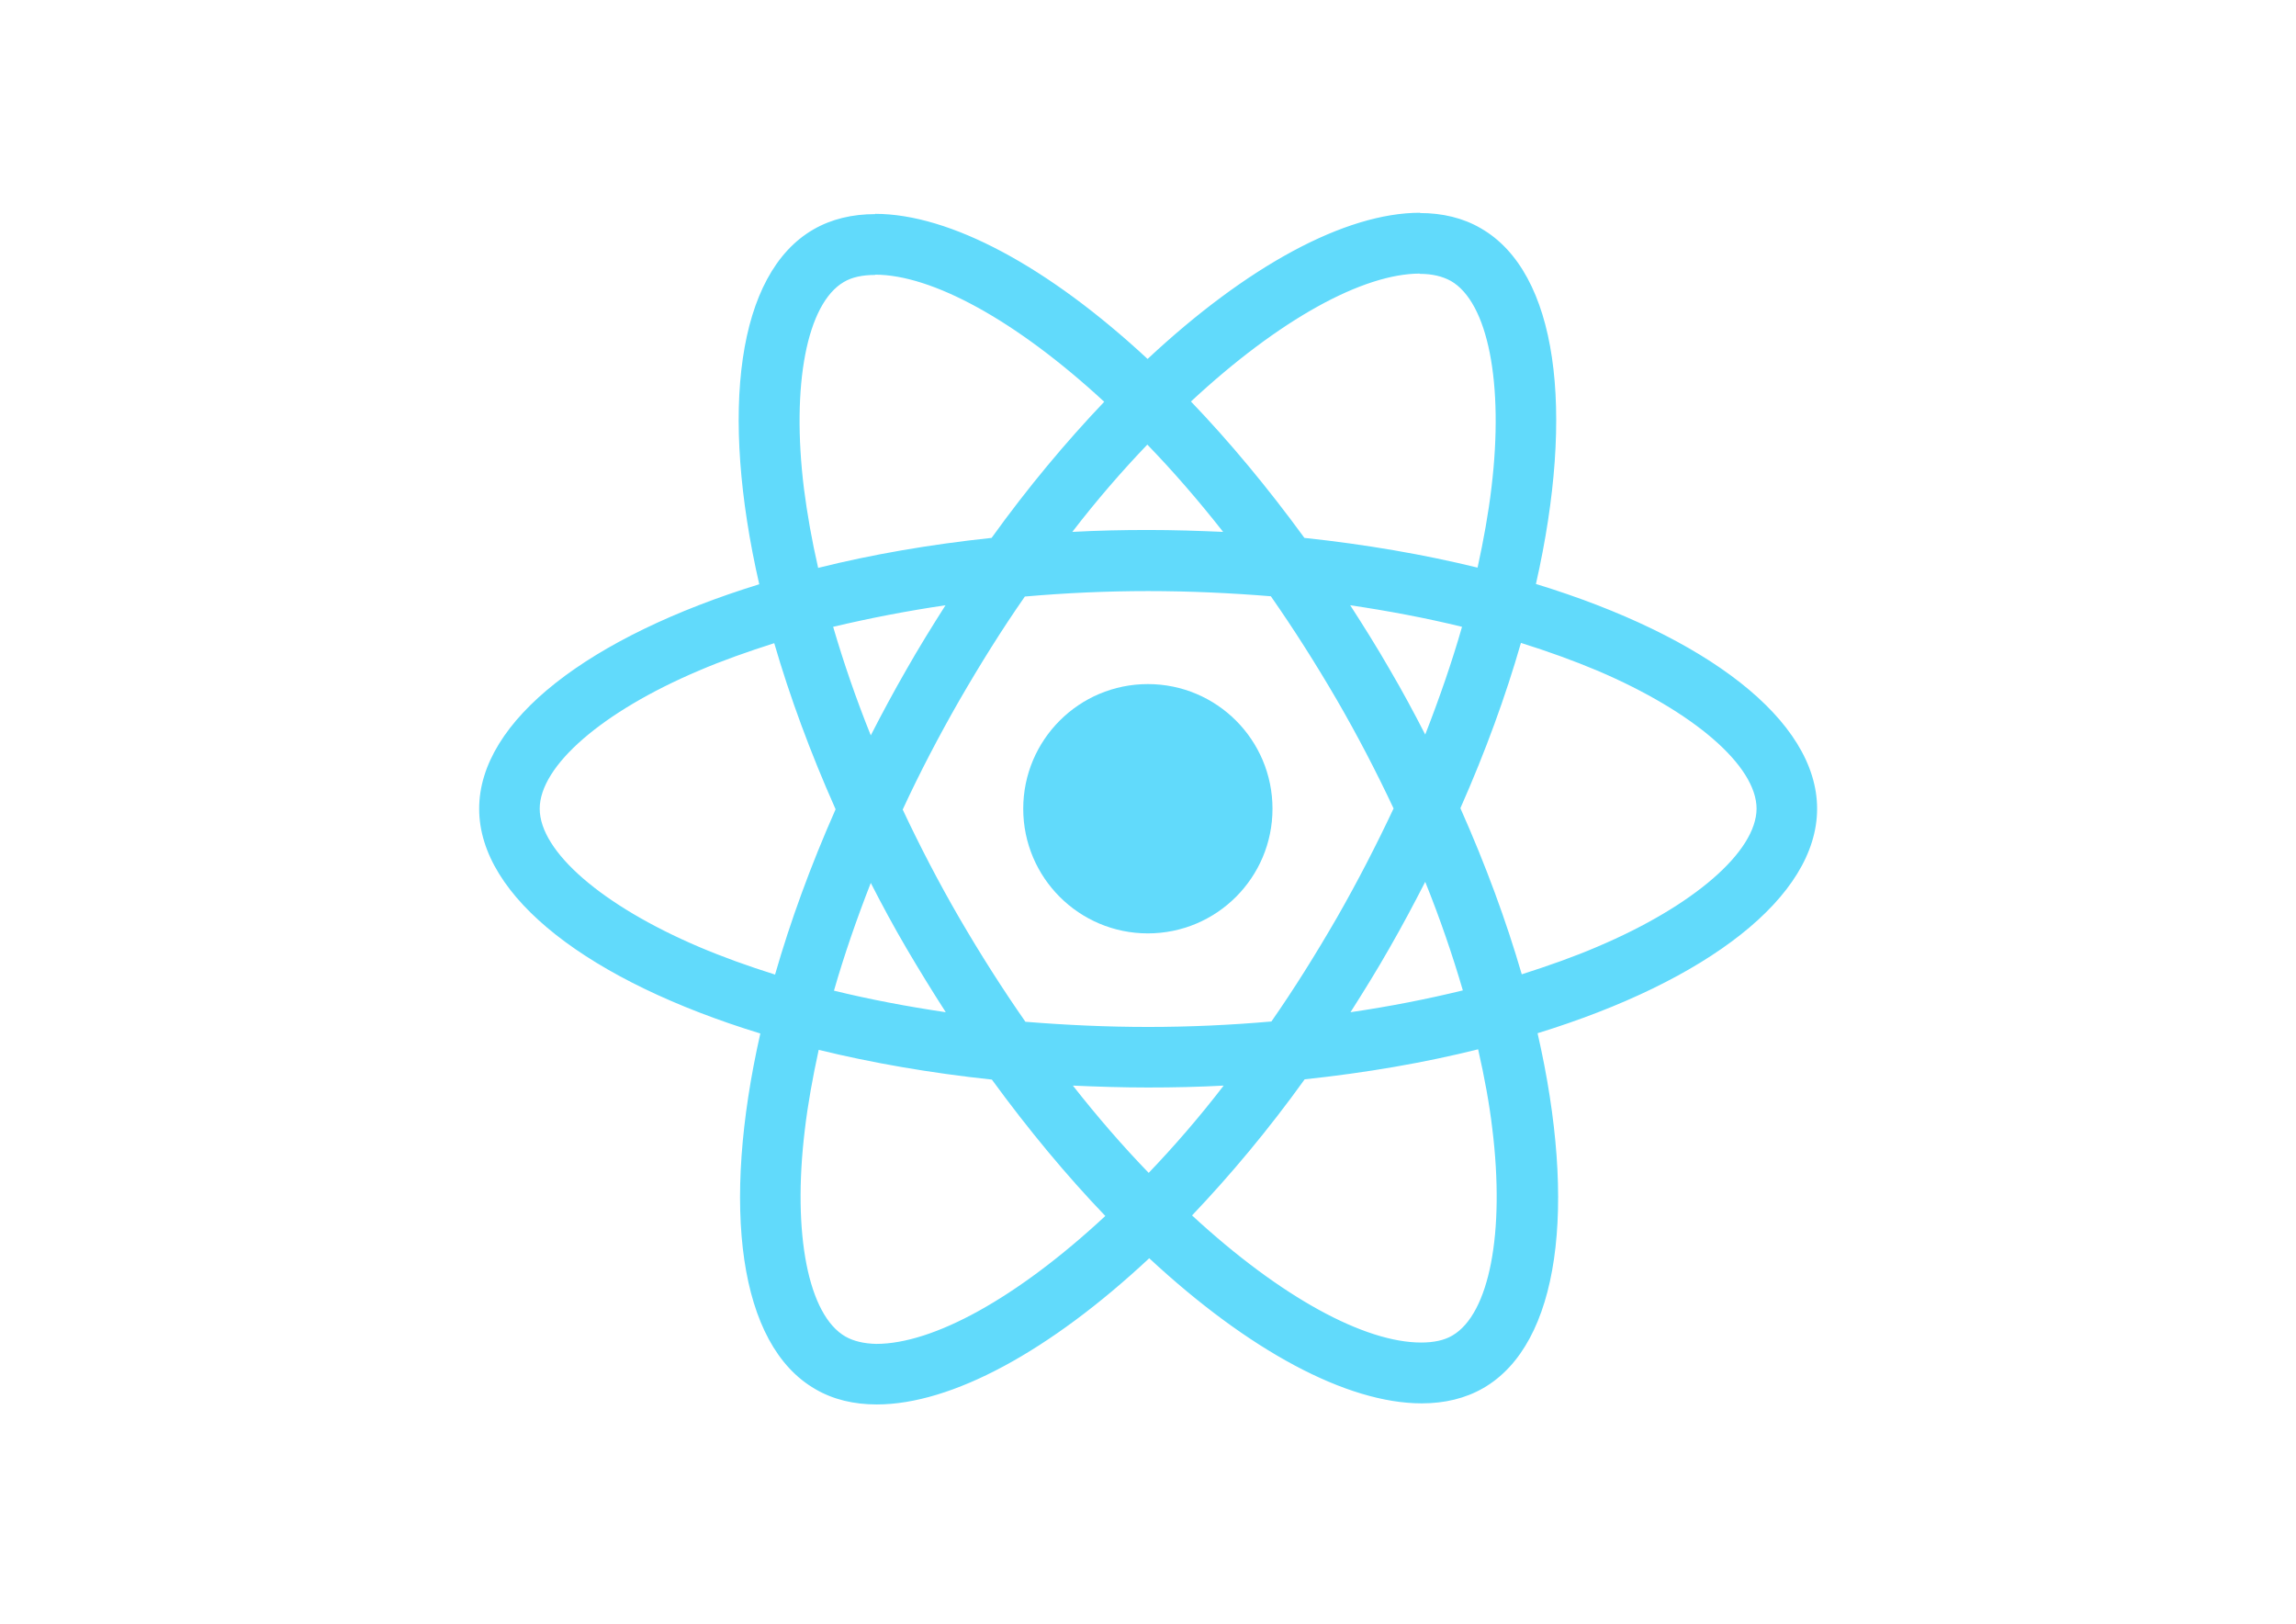
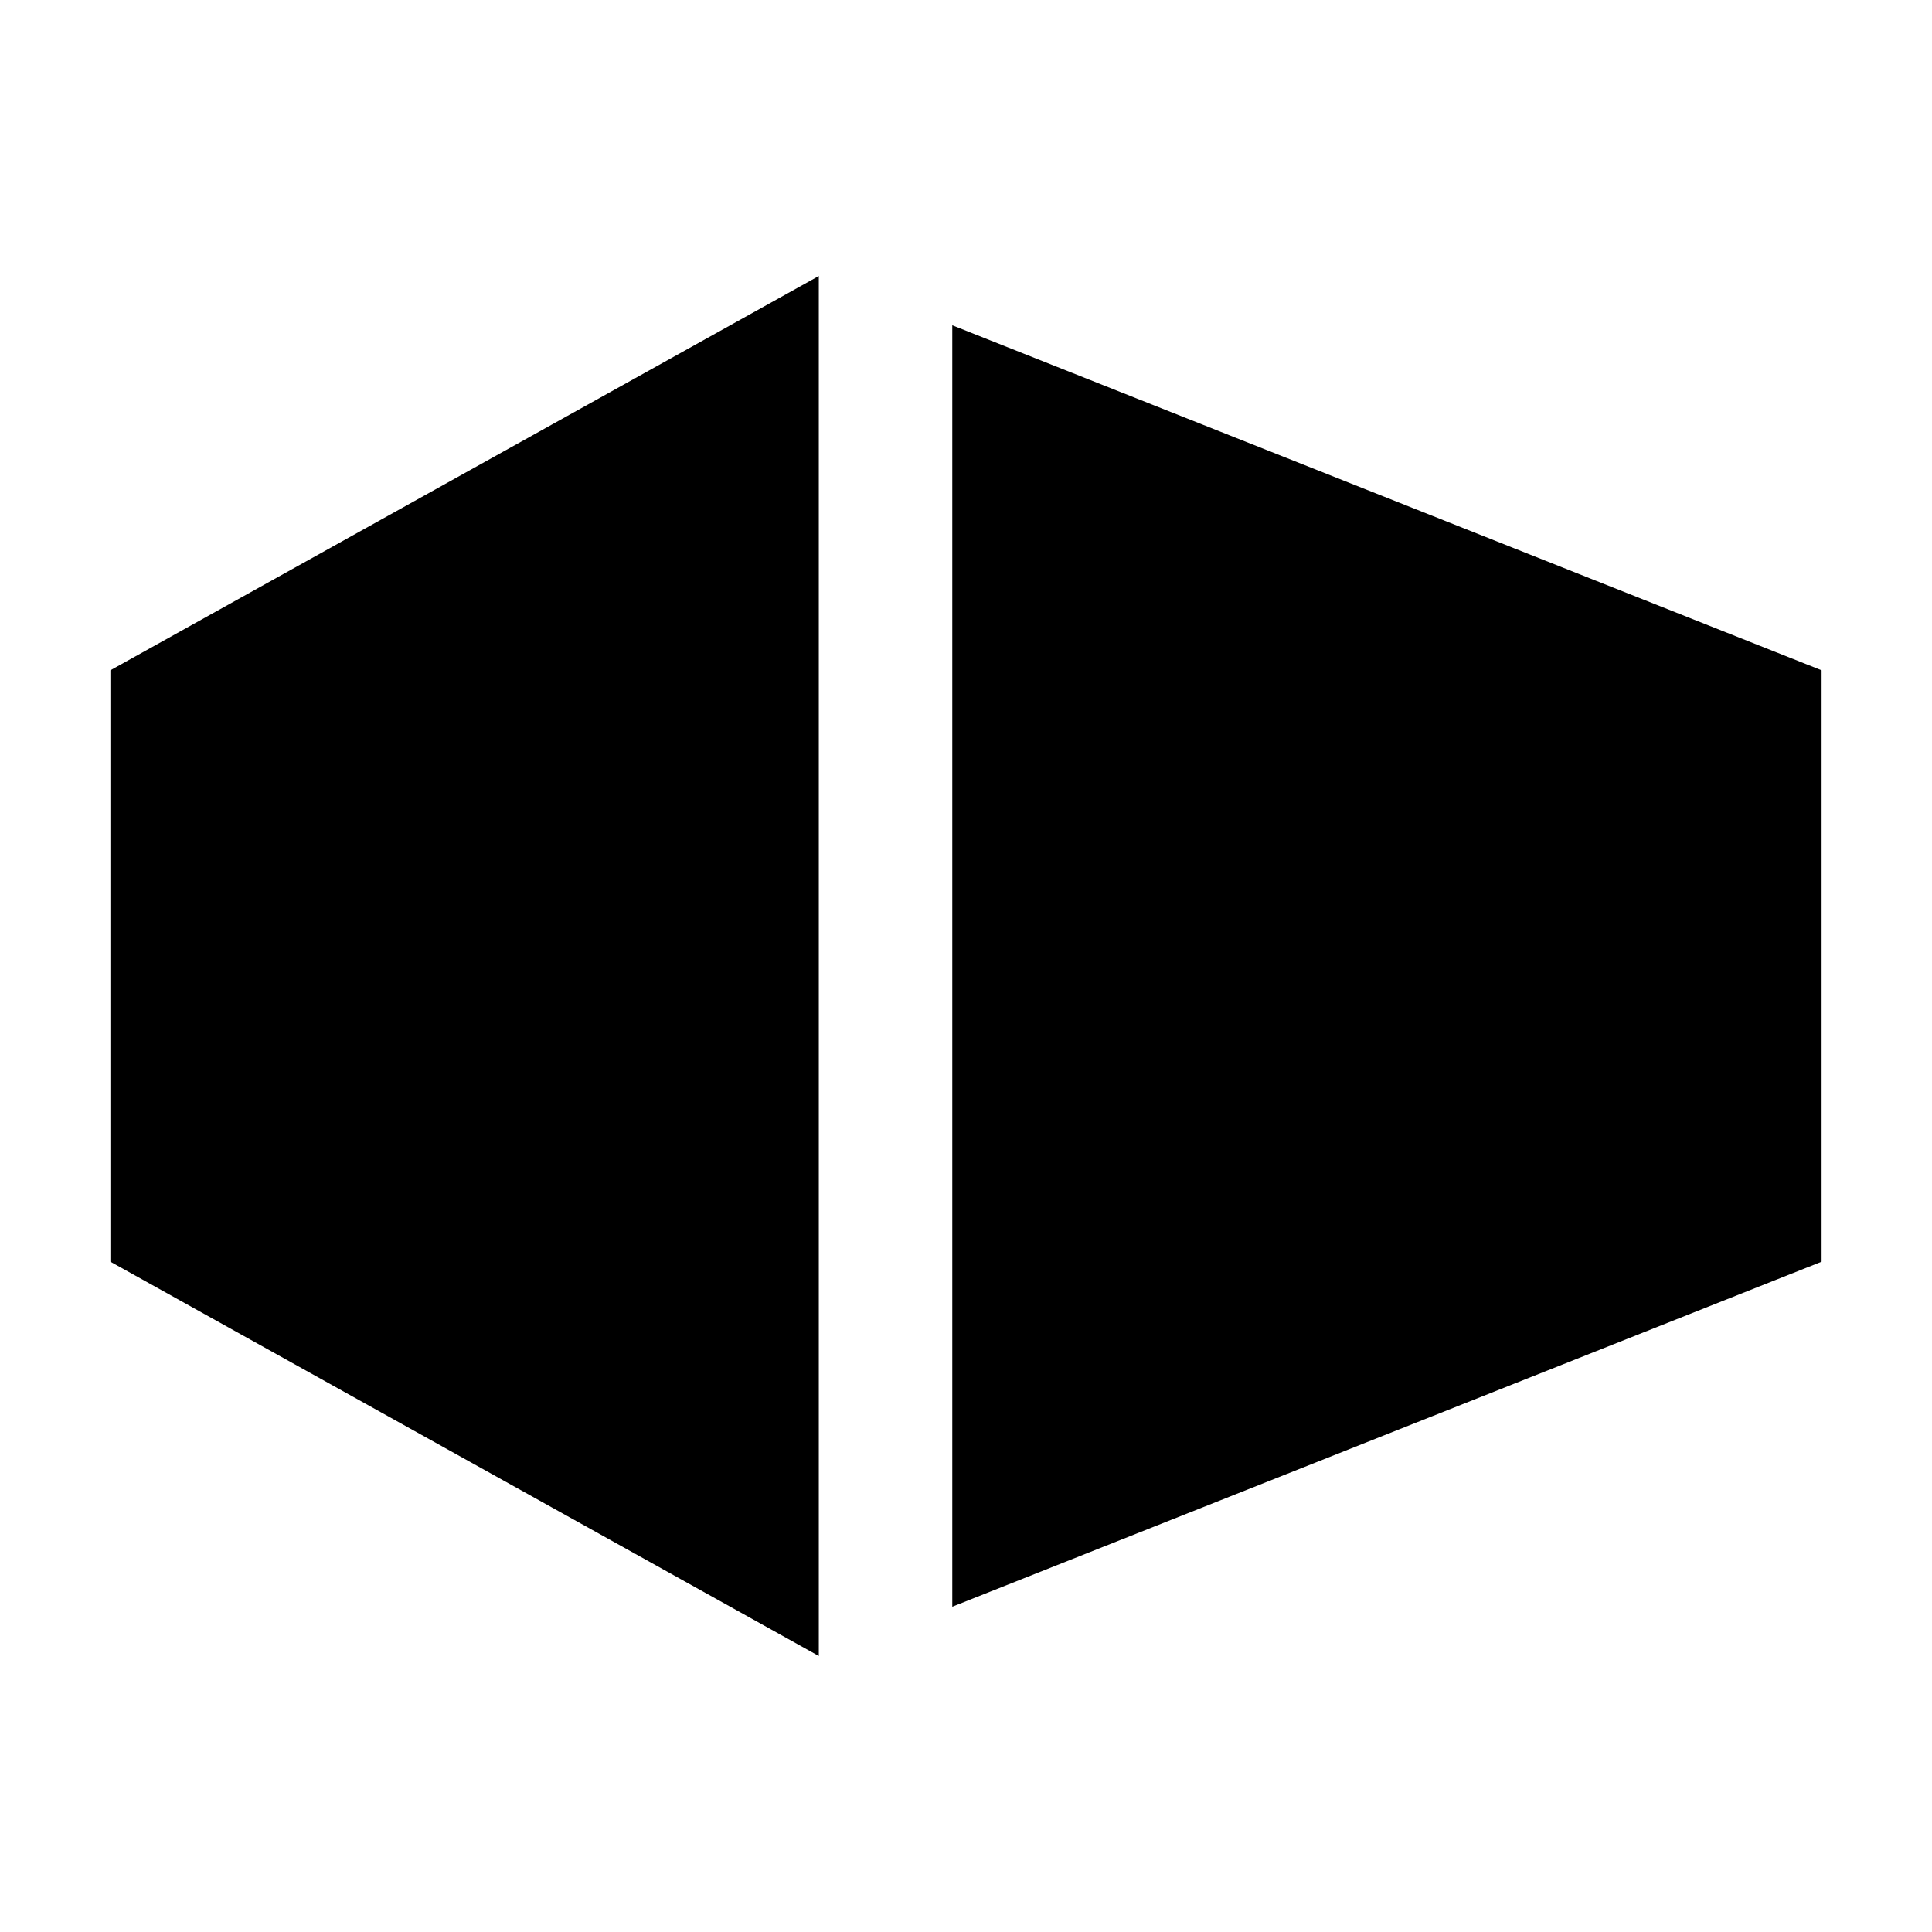
- <svg xmlns="http://www.w3.org/2000/svg" viewBox="0 0 841.9 595.3">
-   <g fill="#61DAFB">
-     <path d="M666.3 296.5c0-32.5-40.7-63.3-103.1-82.4 14.4-63.6 8-114.2-20.2-130.4-6.5-3.8-14.1-5.6-22.4-5.6v22.3c4.6 0 8.3.9 11.4 2.6 13.6 7.8 19.5 37.5 14.9 75.7-1.1 9.4-2.9 19.3-5.1 29.4-19.6-4.8-41-8.5-63.5-10.9-13.5-18.5-27.5-35.3-41.6-50 32.6-30.3 63.2-46.9 84-46.9V78c-27.5 0-63.5 19.6-99.9 53.6-36.4-33.8-72.4-53.2-99.9-53.2v22.3c20.7 0 51.4 16.5 84 46.6-14 14.7-28 31.4-41.3 49.9-22.6 2.4-44 6.1-63.6 11-2.3-10-4-19.7-5.2-29-4.7-38.2 1.1-67.9 14.6-75.8 3-1.8 6.9-2.6 11.5-2.6V78.5c-8.4 0-16 1.8-22.6 5.6-28.1 16.2-34.4 66.7-19.9 130.1-62.2 19.2-102.7 49.9-102.7 82.3 0 32.5 40.7 63.3 103.1 82.4-14.4 63.6-8 114.2 20.2 130.4 6.5 3.8 14.1 5.6 22.5 5.6 27.5 0 63.5-19.6 99.9-53.6 36.4 33.8 72.4 53.2 99.9 53.2 8.4 0 16-1.8 22.6-5.6 28.1-16.2 34.4-66.7 19.9-130.1 62-19.1 102.5-49.9 102.5-82.3zm-130.2-66.7c-3.7 12.9-8.3 26.2-13.5 39.5-4.1-8-8.4-16-13.1-24-4.6-8-9.5-15.8-14.4-23.4 14.2 2.1 27.9 4.7 41 7.9zm-45.8 106.5c-7.8 13.5-15.8 26.3-24.1 38.2-14.9 1.3-30 2-45.2 2-15.1 0-30.2-.7-45-1.9-8.3-11.9-16.4-24.6-24.2-38-7.6-13.1-14.5-26.4-20.8-39.8 6.2-13.4 13.2-26.8 20.7-39.9 7.8-13.5 15.8-26.3 24.1-38.2 14.9-1.3 30-2 45.2-2 15.1 0 30.2.7 45 1.9 8.3 11.9 16.4 24.6 24.2 38 7.6 13.1 14.5 26.4 20.8 39.8-6.3 13.4-13.2 26.8-20.7 39.9zm32.3-13c5.4 13.4 10 26.8 13.8 39.8-13.1 3.2-26.9 5.9-41.2 8 4.9-7.7 9.8-15.6 14.4-23.7 4.6-8 8.9-16.1 13-24.1zM421.2 430c-9.3-9.6-18.6-20.3-27.8-32 9 .4 18.2.7 27.5.7 9.4 0 18.7-.2 27.8-.7-9 11.7-18.3 22.4-27.5 32zm-74.4-58.9c-14.2-2.1-27.9-4.7-41-7.9 3.7-12.9 8.3-26.2 13.5-39.5 4.1 8 8.4 16 13.1 24 4.7 8 9.5 15.8 14.4 23.4zM420.7 163c9.3 9.6 18.6 20.3 27.8 32-9-.4-18.2-.7-27.5-.7-9.4 0-18.7.2-27.8.7 9-11.7 18.3-22.4 27.5-32zm-74 58.9c-4.9 7.7-9.8 15.6-14.4 23.7-4.6 8-8.9 16-13 24-5.4-13.4-10-26.8-13.8-39.8 13.1-3.1 26.9-5.8 41.2-7.9zm-90.5 125.2c-35.4-15.1-58.3-34.9-58.3-50.6 0-15.7 22.9-35.6 58.3-50.6 8.6-3.7 18-7 27.7-10.1 5.7 19.6 13.2 40 22.5 60.9-9.2 20.8-16.6 41.1-22.2 60.6-9.9-3.1-19.3-6.5-28-10.2zM310 490c-13.6-7.8-19.5-37.5-14.9-75.7 1.1-9.4 2.9-19.3 5.1-29.4 19.6 4.8 41 8.5 63.5 10.9 13.5 18.5 27.5 35.3 41.6 50-32.6 30.3-63.2 46.9-84 46.9-4.5-.1-8.3-1-11.3-2.7zm237.2-76.2c4.7 38.2-1.1 67.9-14.6 75.8-3 1.8-6.9 2.6-11.5 2.6-20.7 0-51.4-16.5-84-46.6 14-14.7 28-31.4 41.3-49.9 22.6-2.4 44-6.1 63.6-11 2.3 10.1 4.1 19.8 5.2 29.1zm38.5-66.7c-8.6 3.7-18 7-27.7 10.1-5.7-19.6-13.2-40-22.5-60.9 9.2-20.8 16.6-41.1 22.2-60.6 9.9 3.1 19.3 6.5 28.1 10.2 35.4 15.1 58.3 34.9 58.3 50.6-.1 15.7-23 35.6-58.4 50.6zM320.8 78.4z" />
-     <circle cx="420.9" cy="296.5" r="45.7" />
-     <path d="M520.5 78.1z" />
-   </g>
+ <svg xmlns="http://www.w3.org/2000/svg" width="192" height="192" viewBox="0 0 192 192" fill="none">
+   <path d="M10.971 66.612L81.371 27.429V164.571L10.971 125.388V66.612Z" fill="black" />
+   <path d="M181.029 66.612L94.636 32.327V159.673L181.029 125.388V66.612Z" fill="black" />
</svg>
